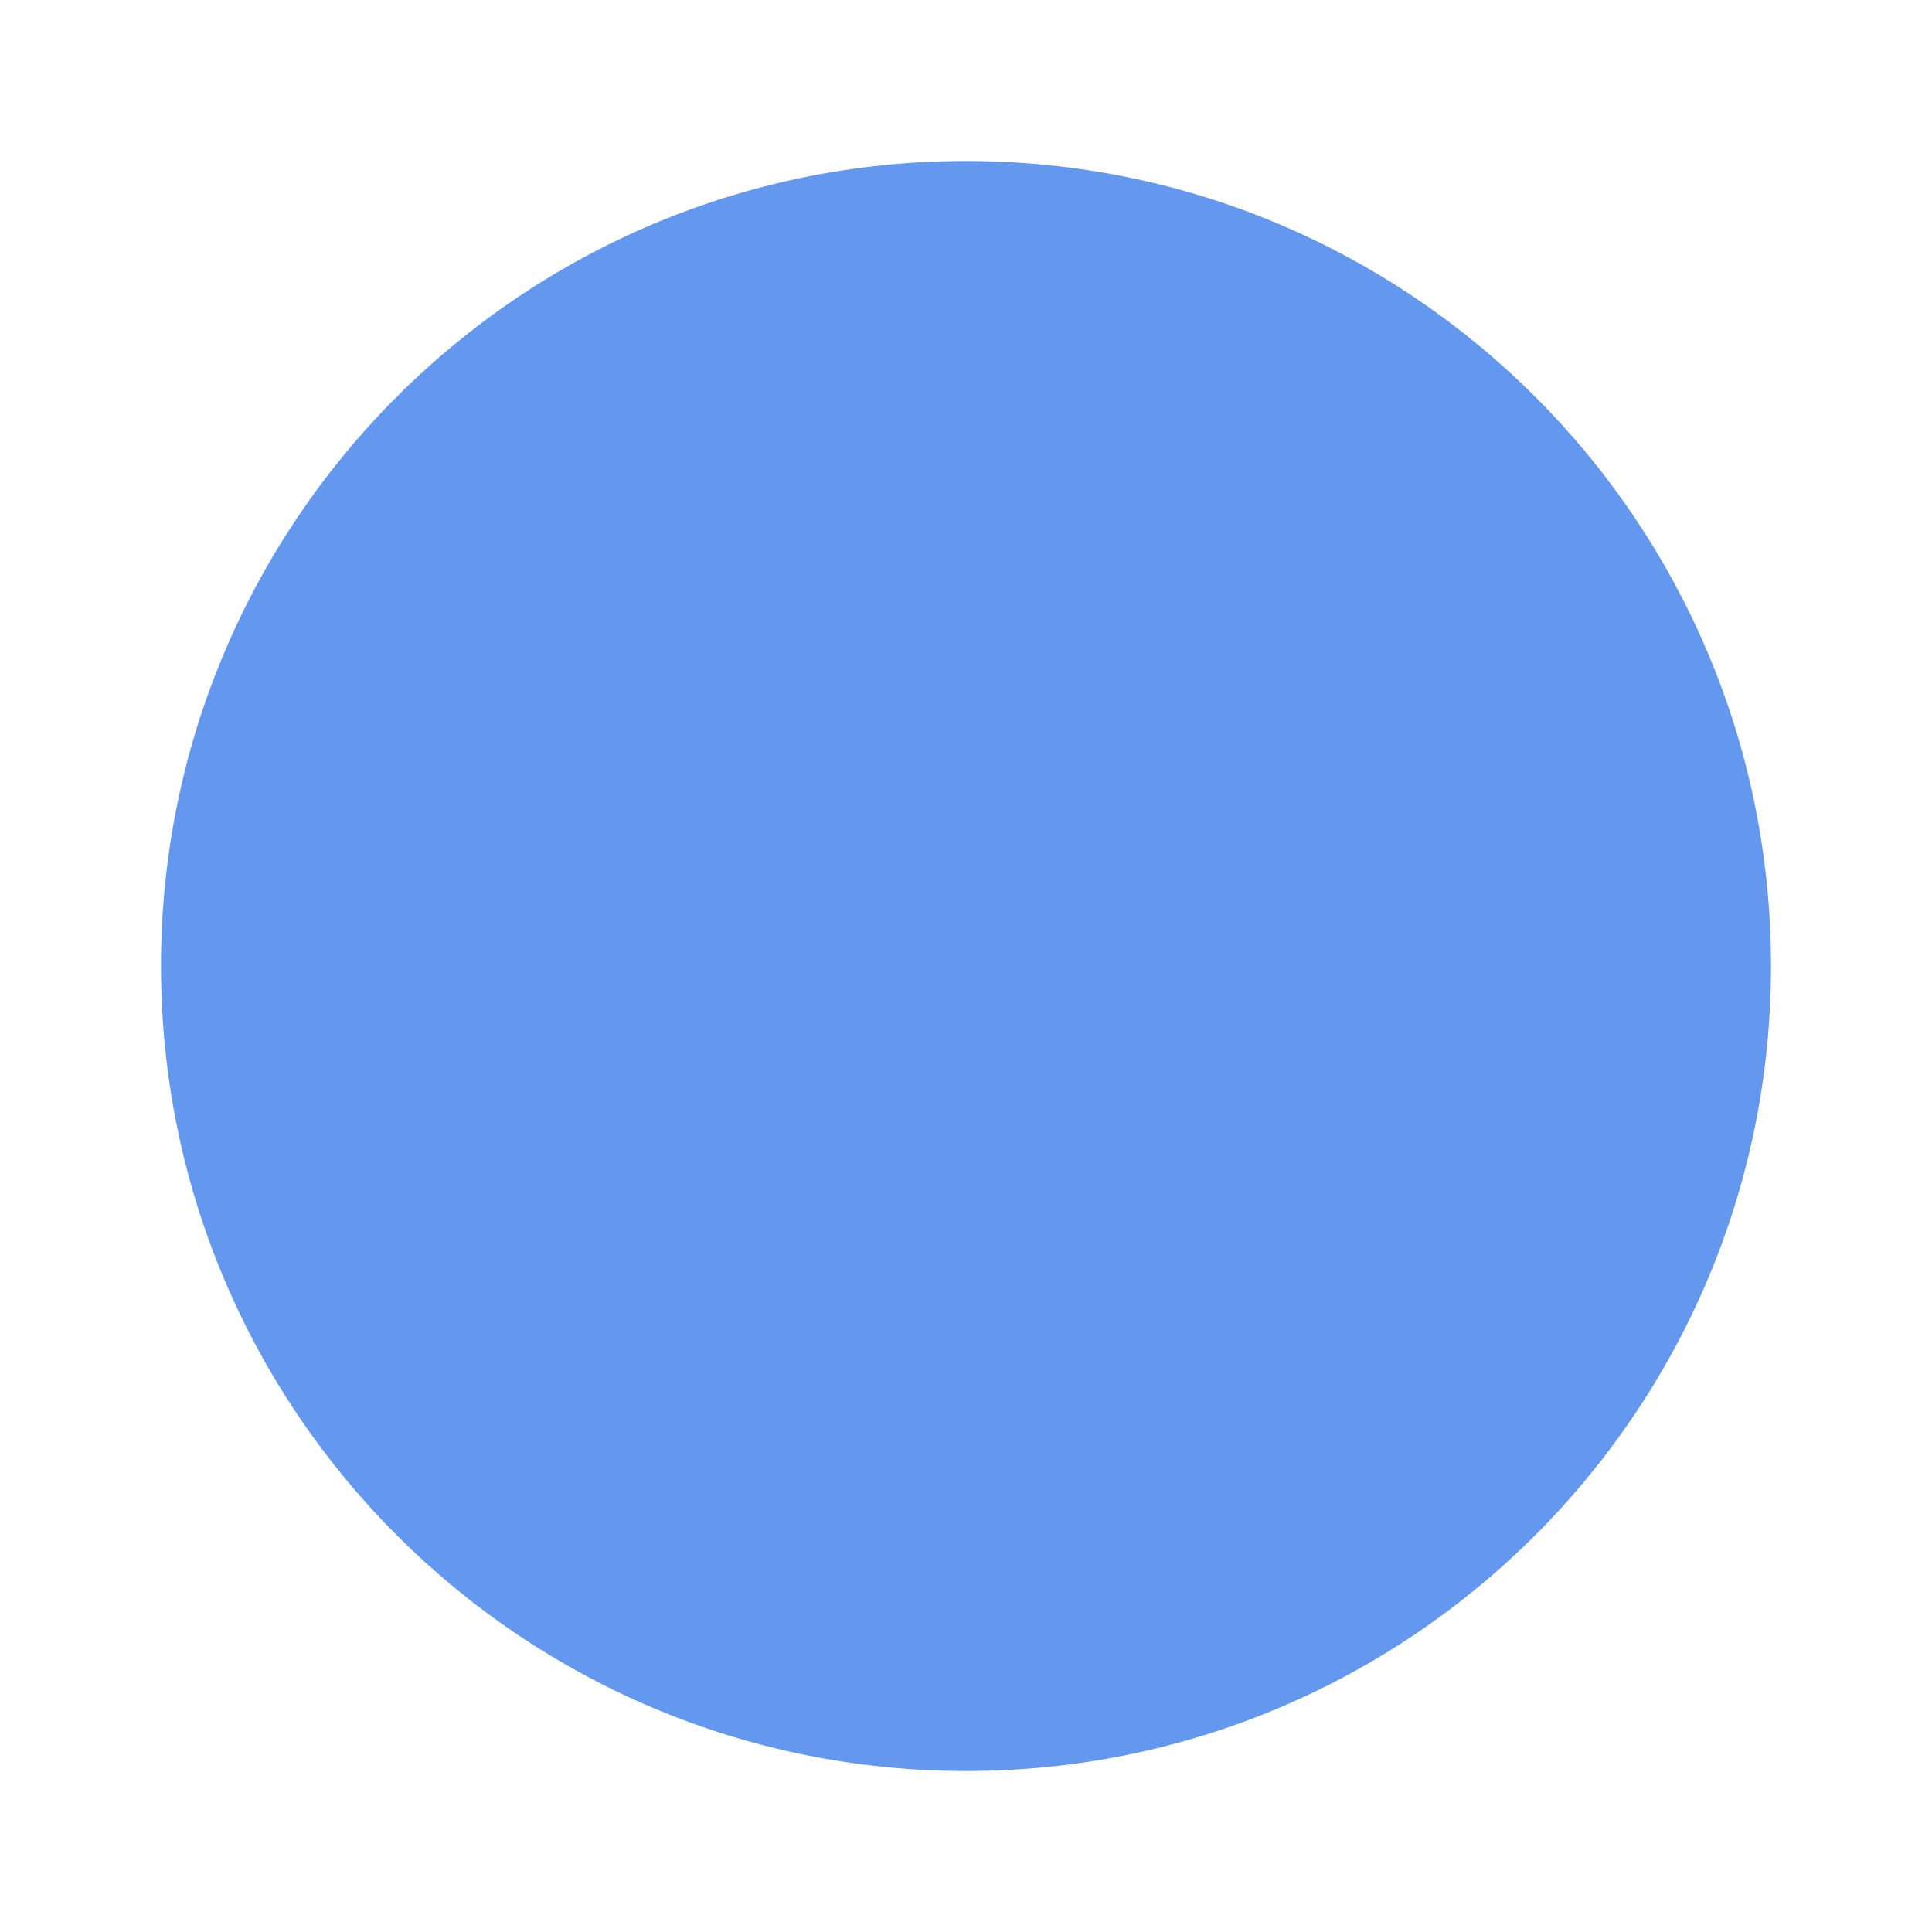
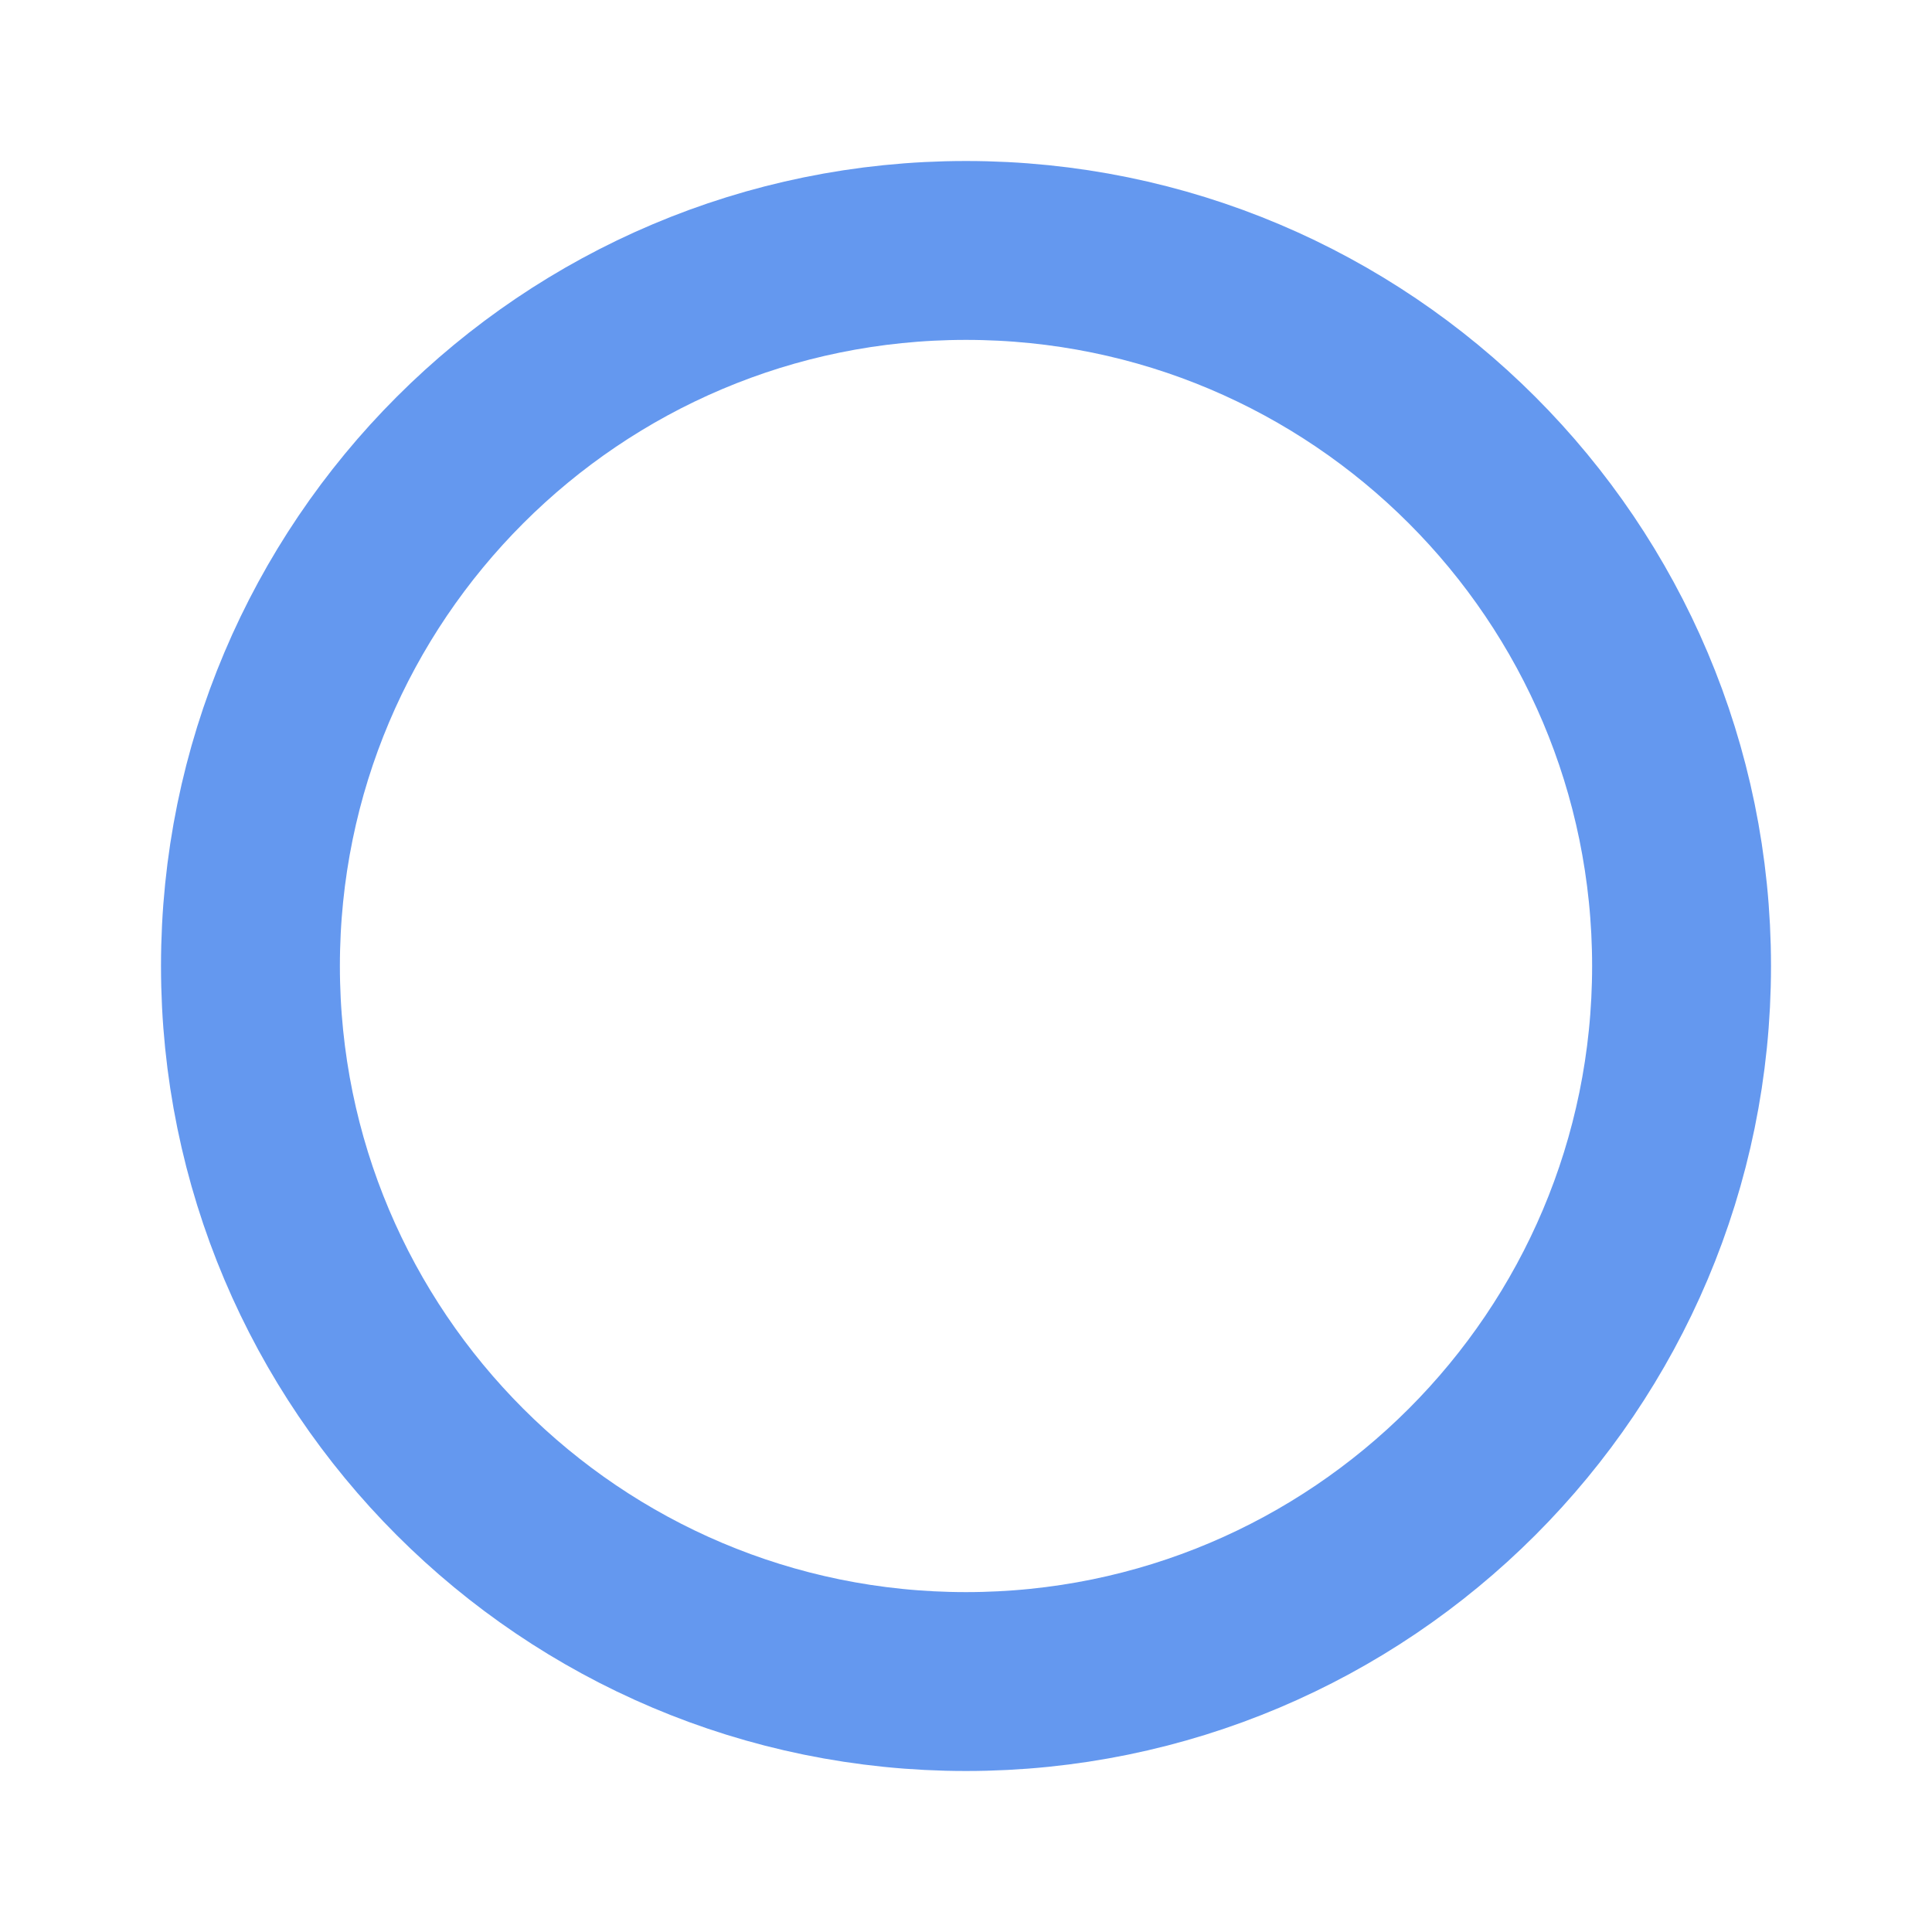
<svg xmlns="http://www.w3.org/2000/svg" width="240mm" height="240mm" viewBox="0 0 240 240" version="1.1" id="svg8">
  <defs id="defs2" />
  <g id="layer1" transform="translate(0,-57)">
-     <circle style="opacity:1;fill:#6498ef;fill-opacity:1;stroke:#baffff;stroke-width:0;stroke-miterlimit:4;stroke-dasharray:none;stroke-opacity:1" id="path815" cx="120" cy="177" r="100" />
+     <circle style="opacity:1;fill:none;fill-opacity:1;stroke:#6498ef;stroke-width:22.222;stroke-miterlimit:4;stroke-dasharray:none;stroke-opacity:1" id="path815" cx="120" cy="177" r="88.889" />
  </g>
</svg>
